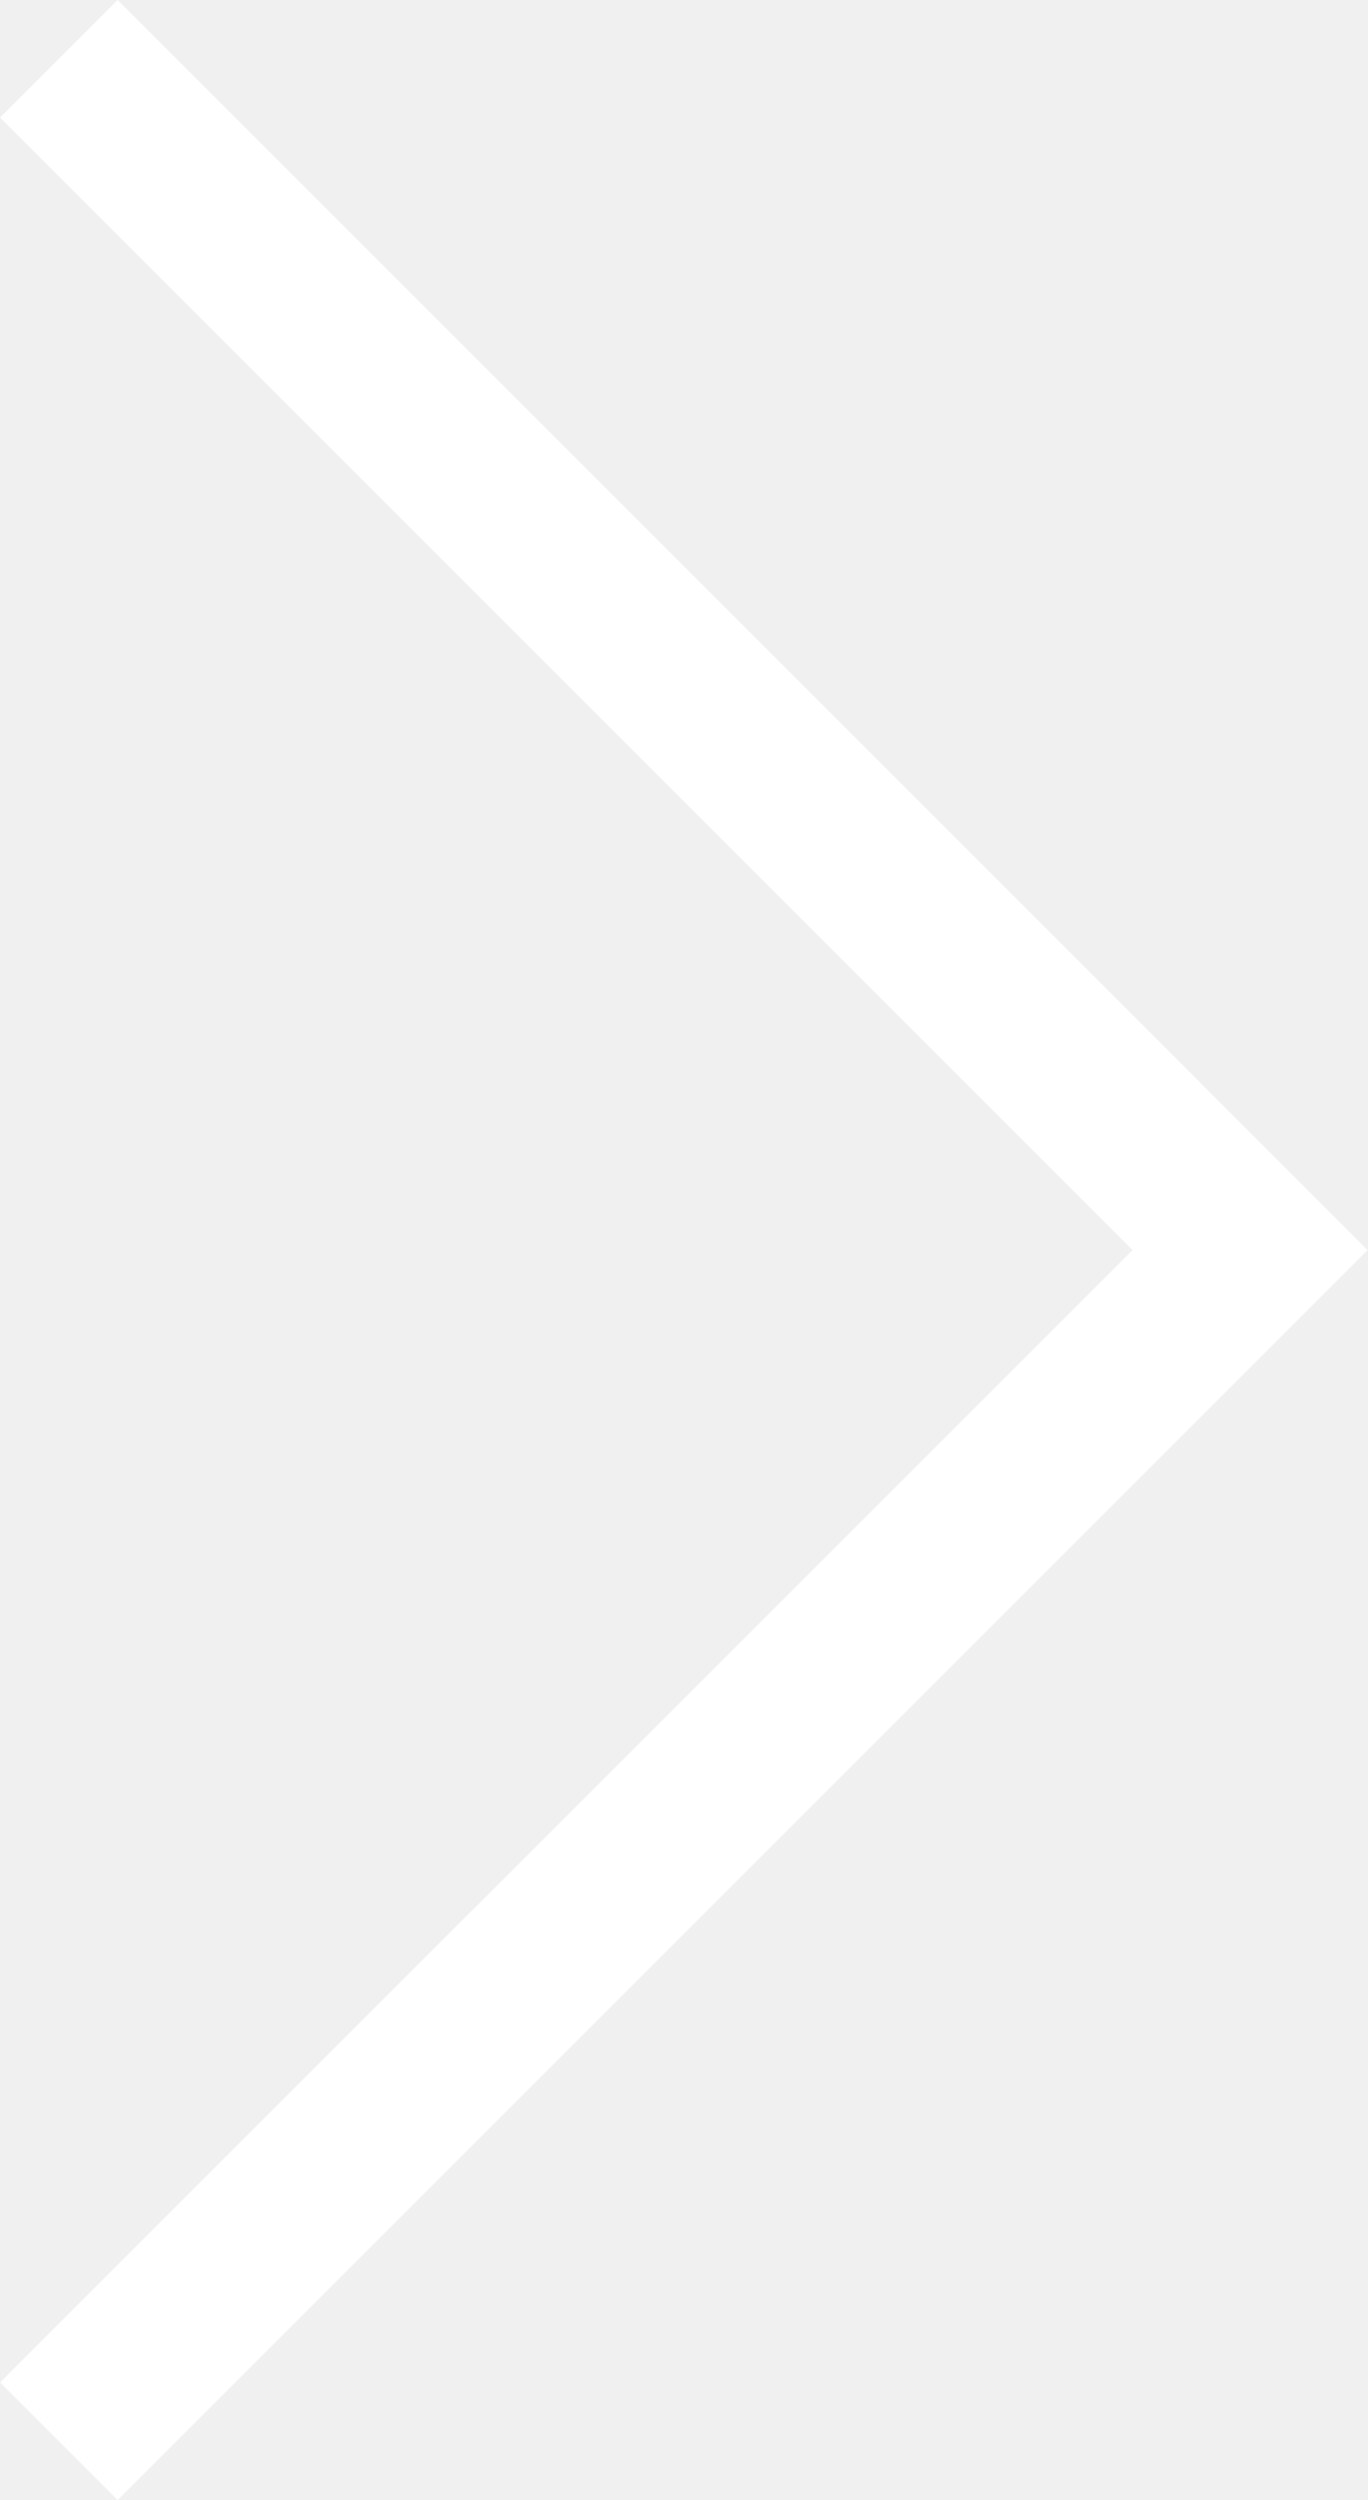
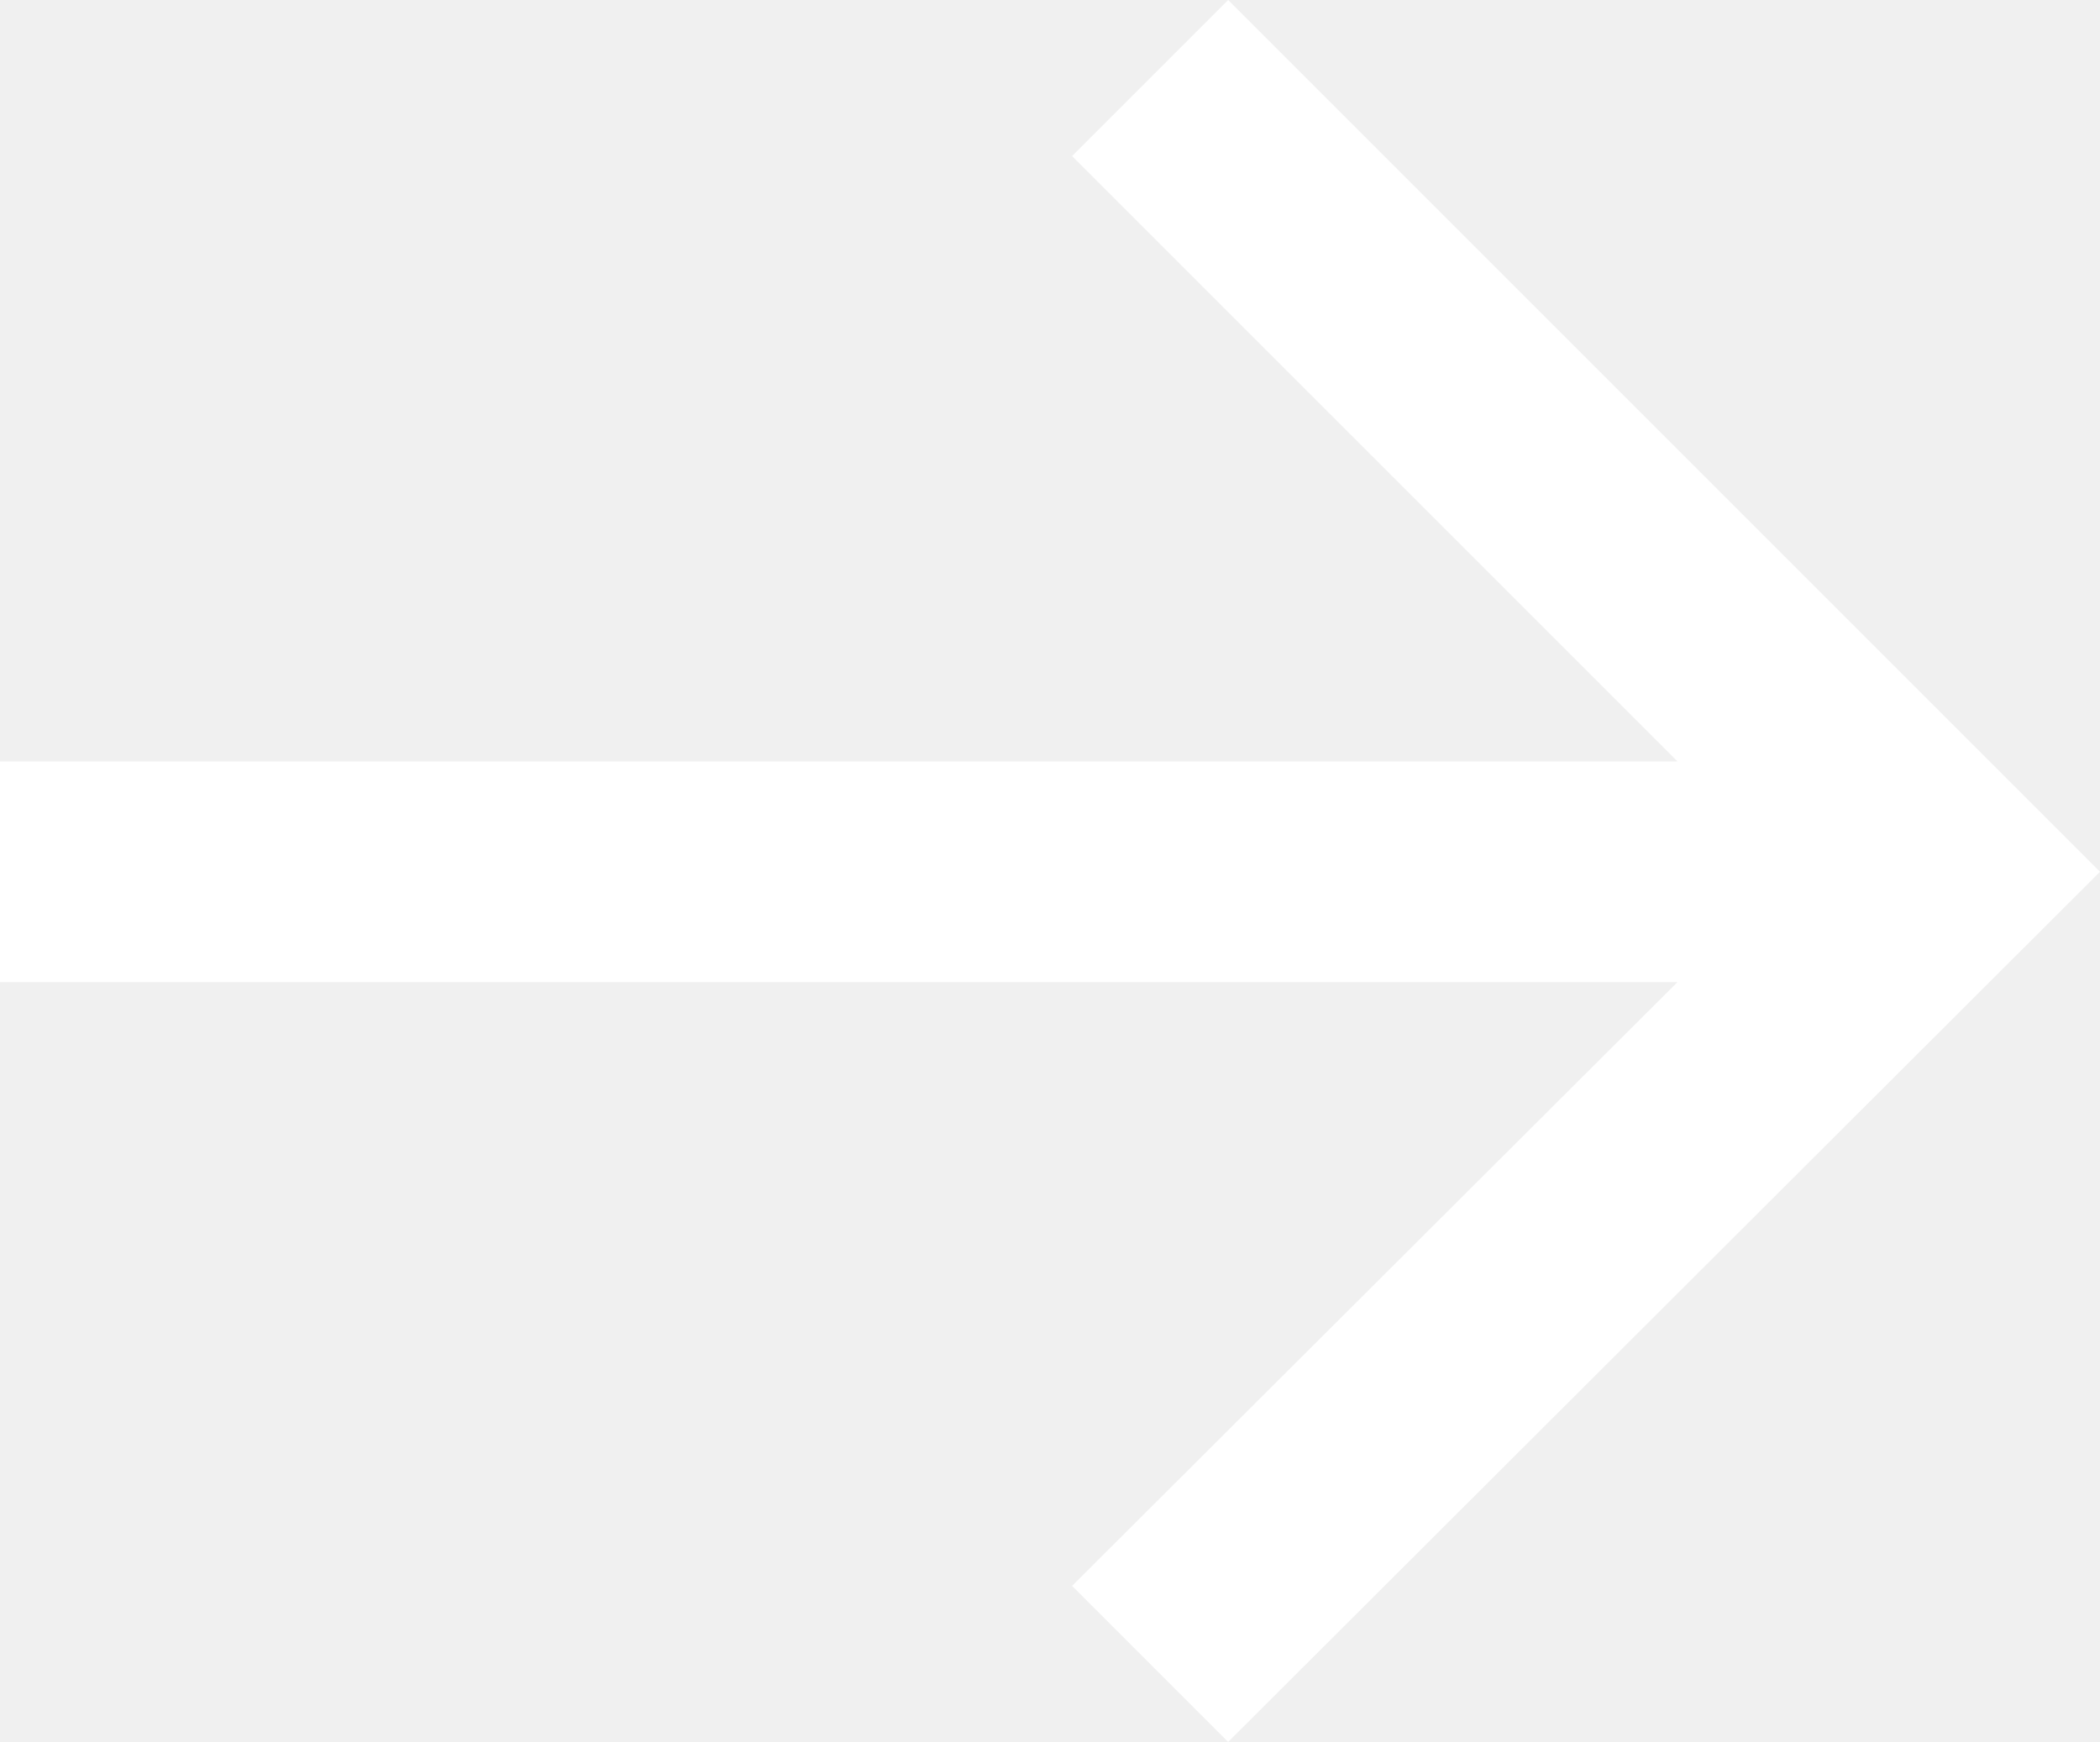
- <svg xmlns="http://www.w3.org/2000/svg" width="40.63mm" height="74.27mm" viewBox="0 0 115.16 210.53">
-   <defs>
-     <style>.a{fill:#fff;}</style>
-   </defs>
-   <polygon class="a" points="0 200.63 9.9 210.53 115.16 105.27 9.9 0 0 9.9 95.37 105.27 0 200.63" />
+ <svg xmlns="http://www.w3.org/2000/svg" version="1.1" id="Layer_1" x="0px" y="0px" width="133.2px" height="110.5px" viewBox="0 0 133.2 110.5" style="enable-background:new 0 0 133.2 110.5;" xml:space="preserve">
+   <style type="text/css">
+ 	.st0{fill:#FFFFFF;}
+ </style>
+   <polygon class="st0" points="77.9,0 68,9.9 106.4,48.3 0,48.3 0,62.3 106.4,62.3 68,100.6 77.9,110.5 133.2,55.3 " />
</svg>
